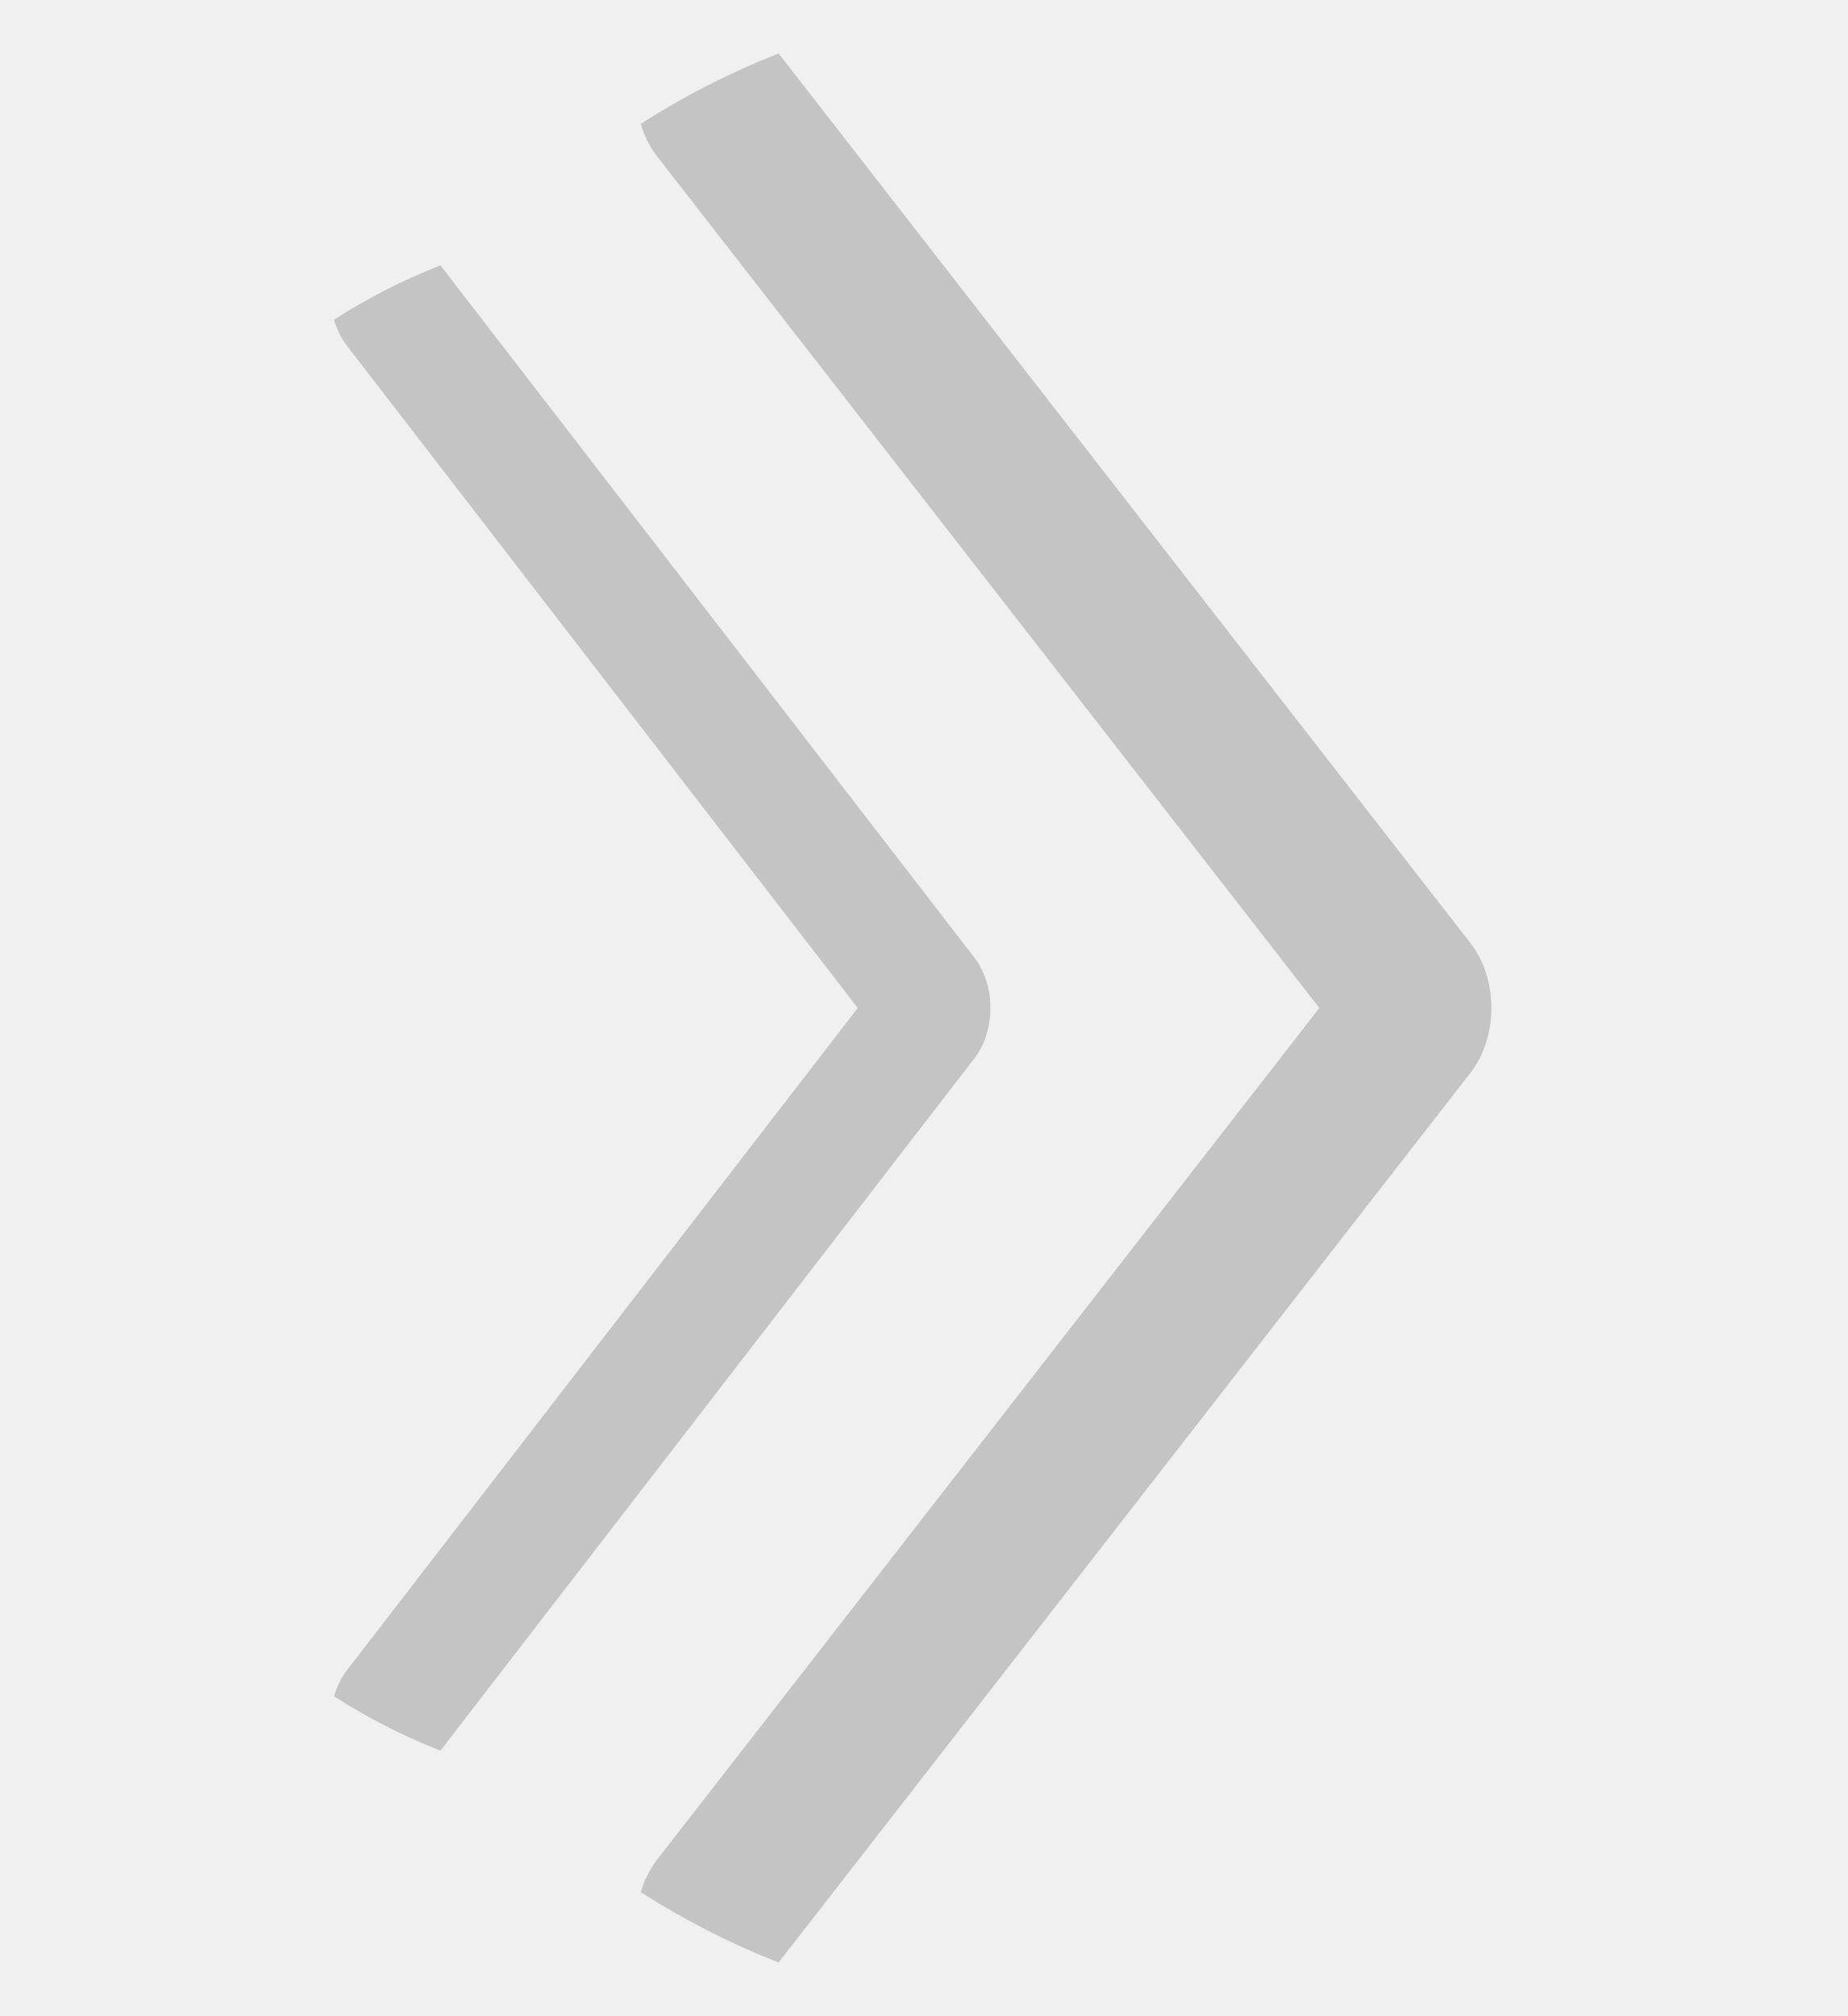
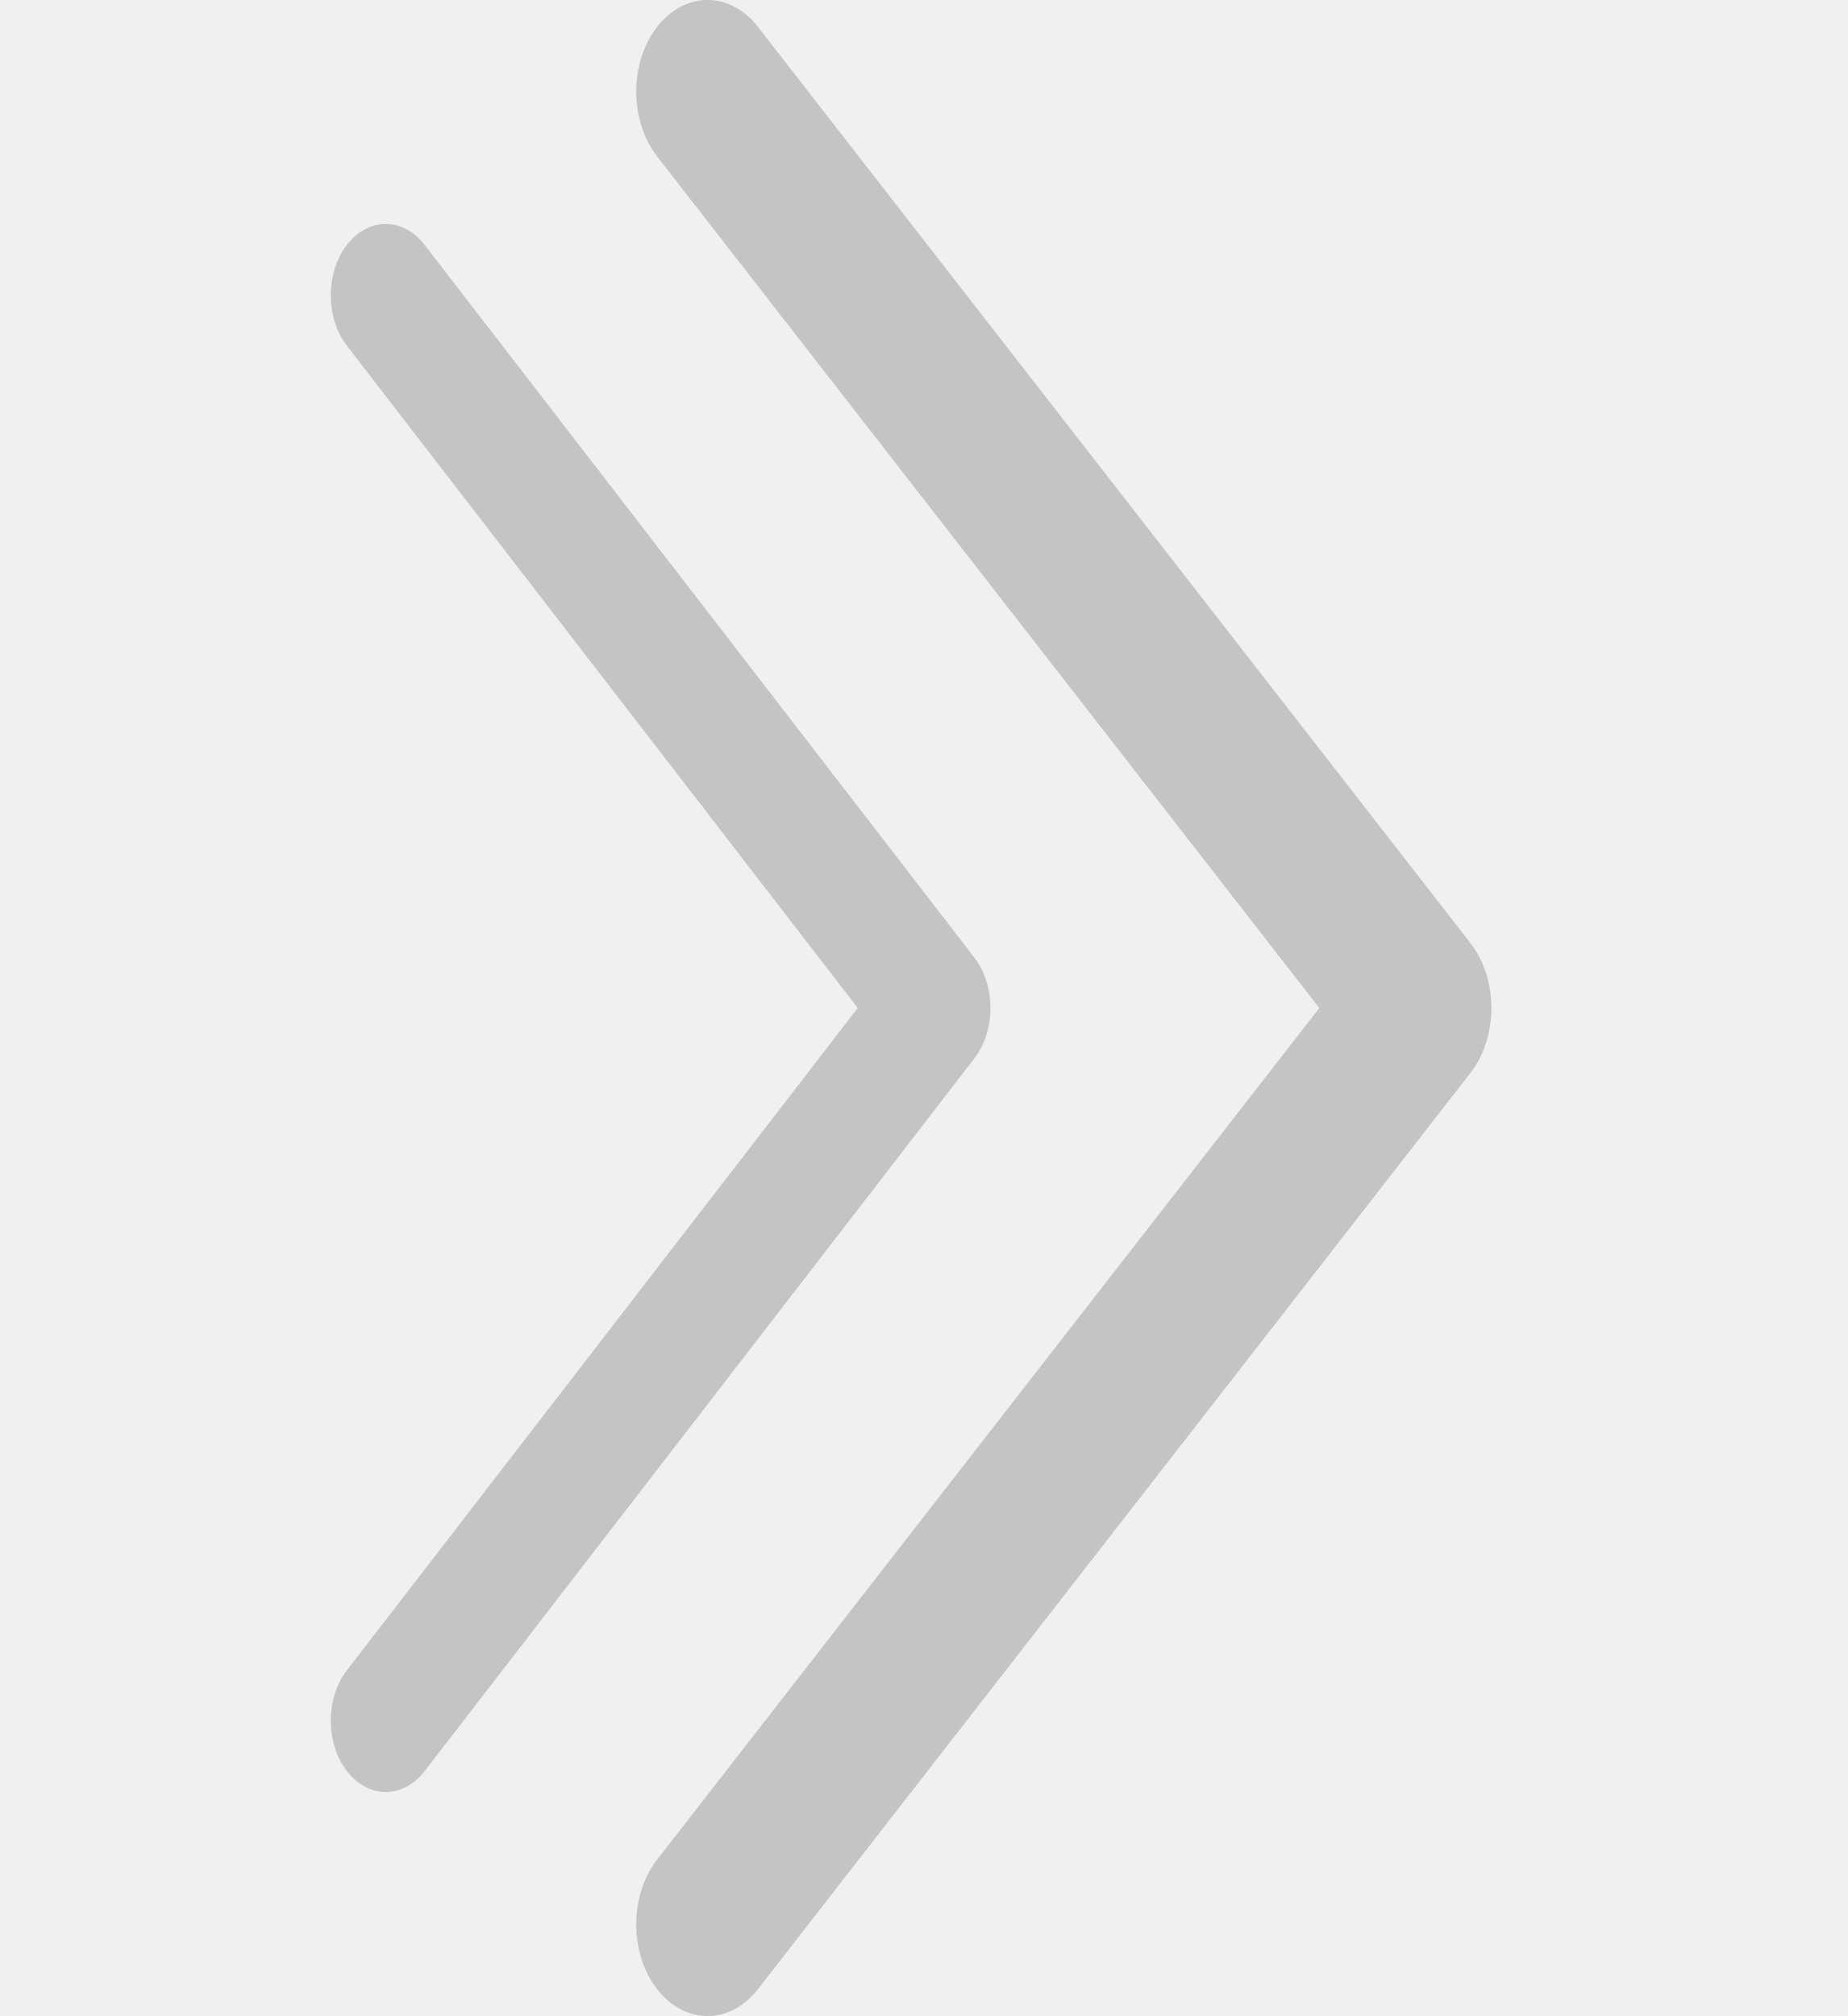
<svg xmlns="http://www.w3.org/2000/svg" width="33" height="36" viewBox="0 0 33 36" fill="none">
-   <g clip-path="url(#clip0_96_794)">
+   <g clipPath="url(#clip0_96_794)">
    <path d="M11.736 35.521C11.239 34.882 11.239 33.846 11.736 33.207L23.563 18L11.736 2.793C11.239 2.155 11.239 1.118 11.736 0.479C12.233 -0.16 13.039 -0.16 13.536 0.479L26.263 16.843C26.502 17.15 26.636 17.567 26.636 18C26.636 18.434 26.502 18.851 26.263 19.157L13.536 35.521C13.039 36.16 12.233 36.16 11.736 35.521Z" fill="#C4C4C4" />
  </g>
-   <g clip-path="url(#clip1_96_794)">
+   <g clipPath="url(#clip1_96_794)">
    <path d="M6.195 31.627C5.812 31.13 5.812 30.324 6.195 29.827L15.319 18L6.195 6.173C5.812 5.676 5.812 4.87 6.195 4.373C6.579 3.876 7.2 3.876 7.584 4.373L17.402 17.1C17.586 17.339 17.689 17.663 17.689 18C17.689 18.338 17.586 18.662 17.402 18.9L7.584 31.627C7.2 32.124 6.579 32.124 6.195 31.627Z" fill="#C4C4C4" />
  </g>
  <defs>
    <clipPath id="clip0_96_794">
      <rect width="36" height="28" rx="14" transform="matrix(0 1 1 0 4.99976 0)" fill="white" />
    </clipPath>
    <clipPath id="clip1_96_794">
      <rect width="28" height="21.6" rx="10.8" transform="matrix(0 1 1 0 0.998535 3.99994)" fill="white" />
    </clipPath>
  </defs>
</svg>
